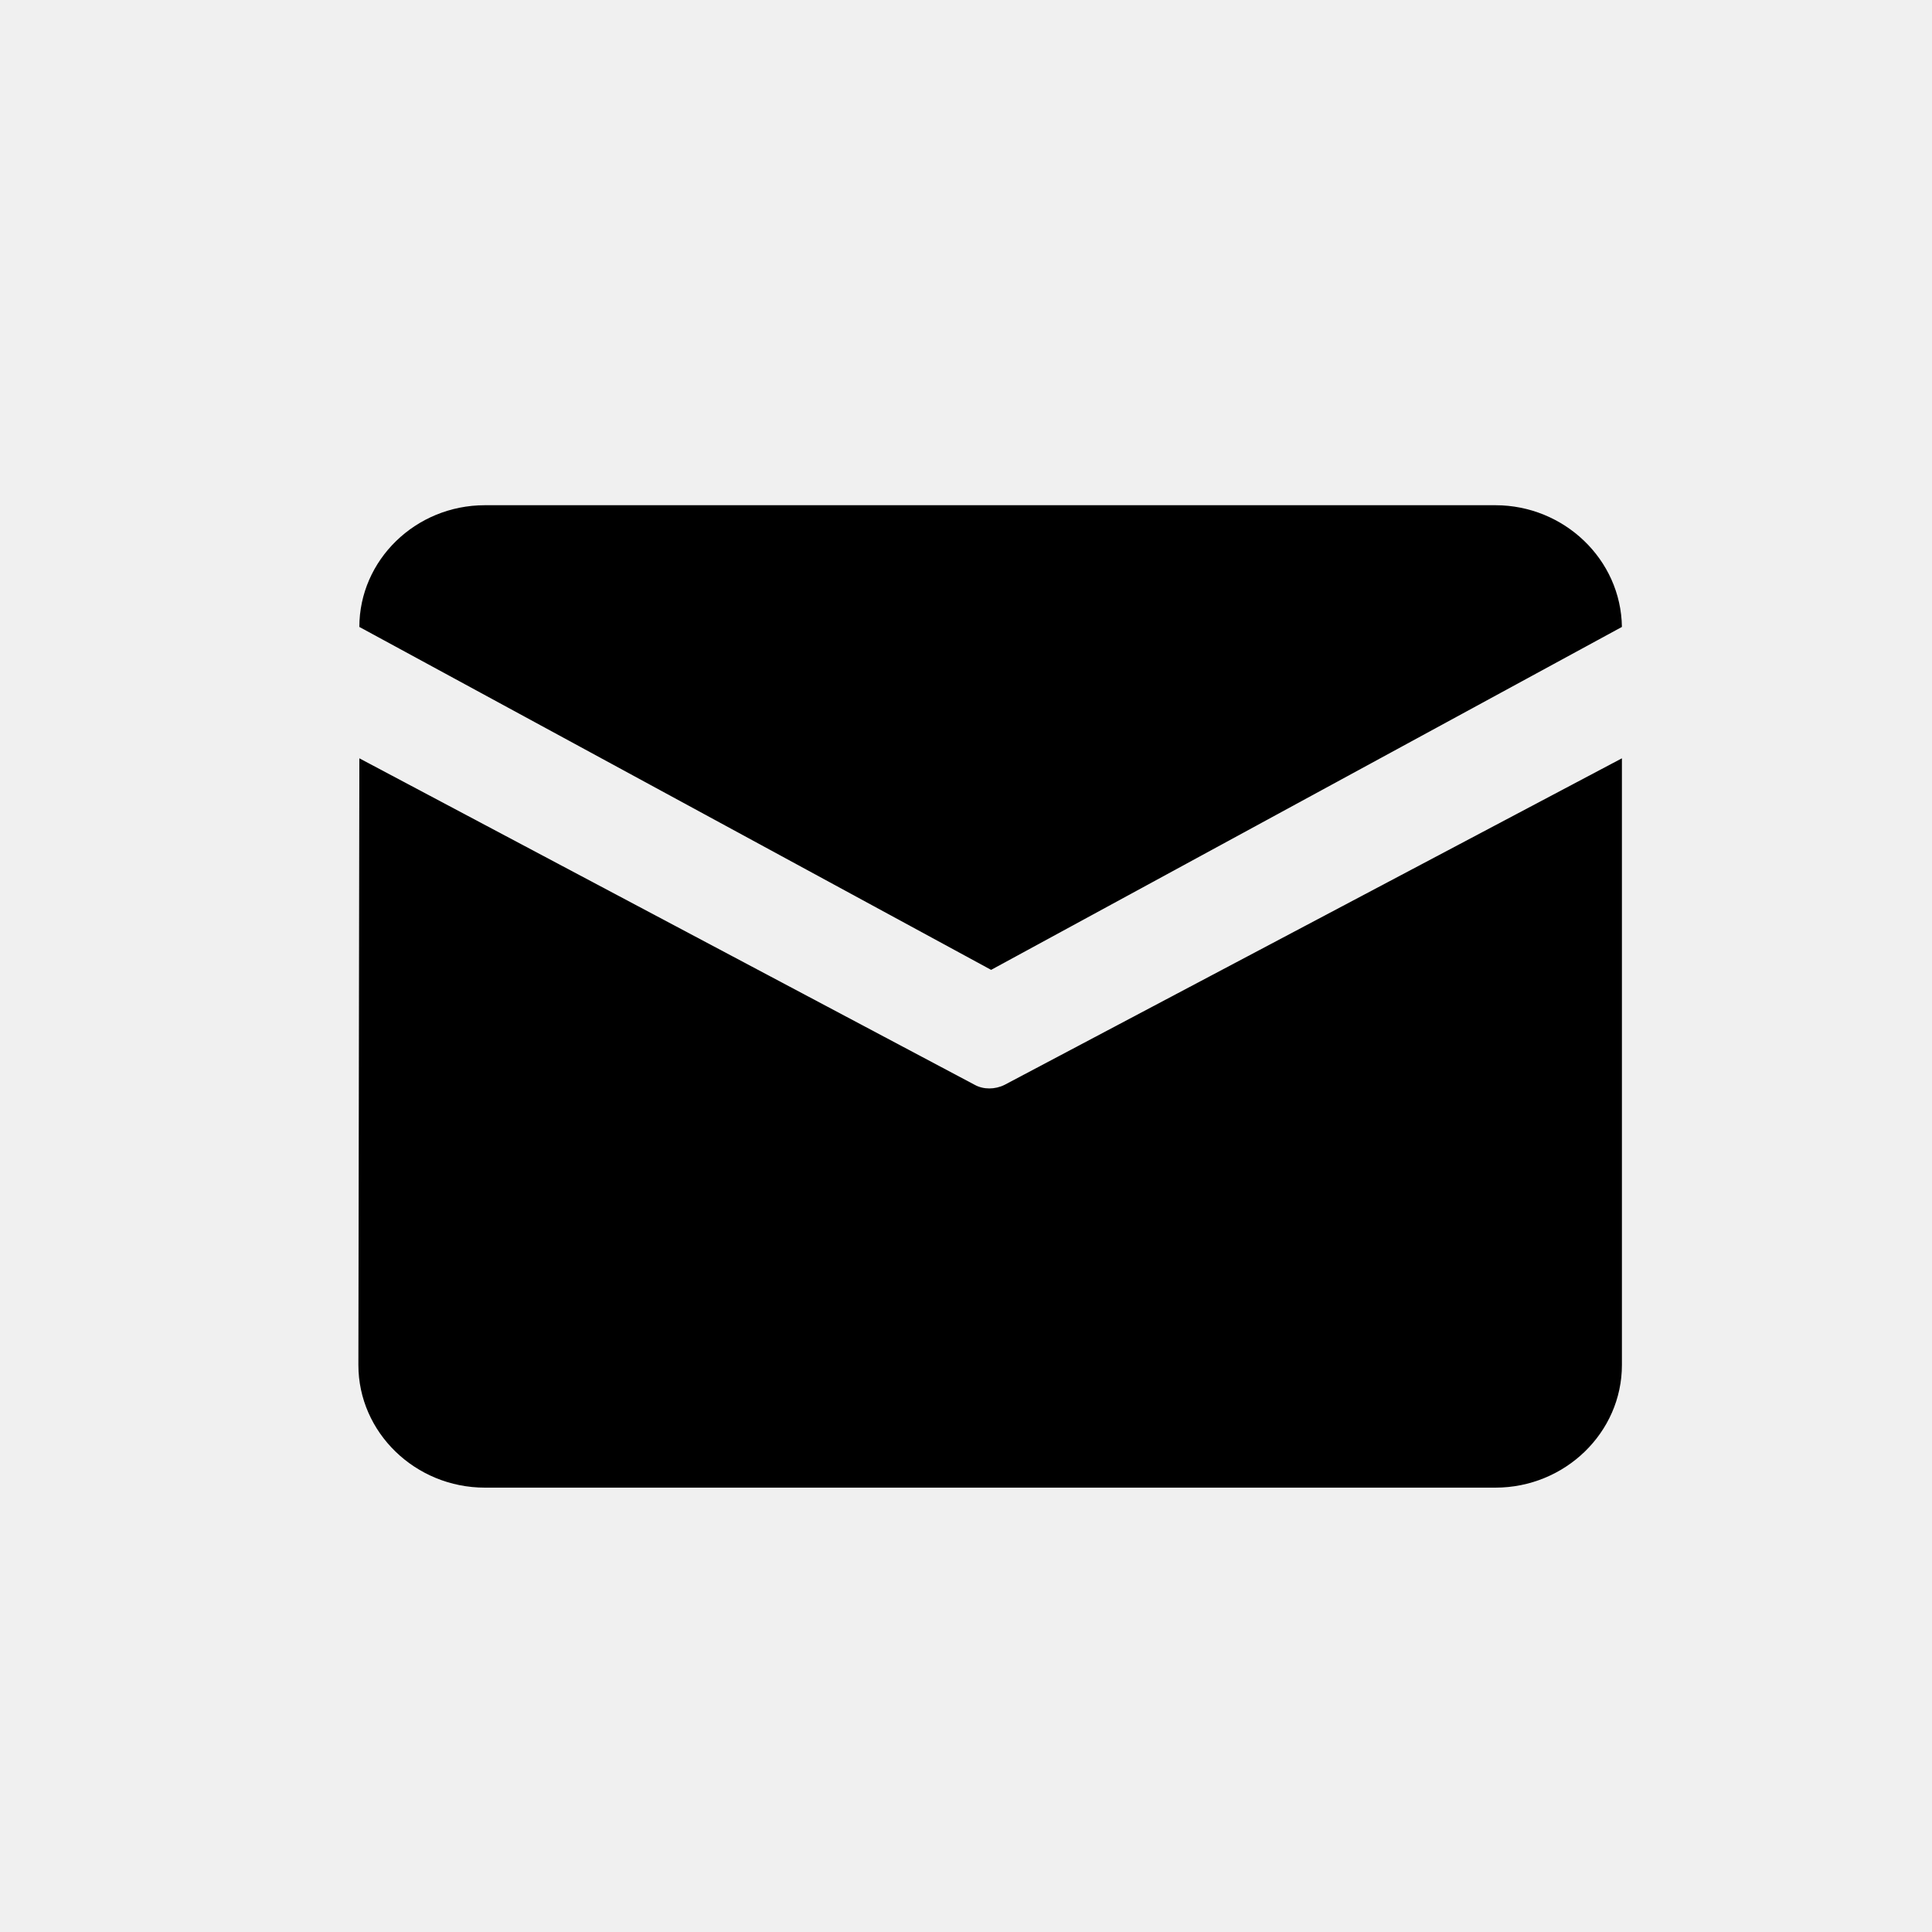
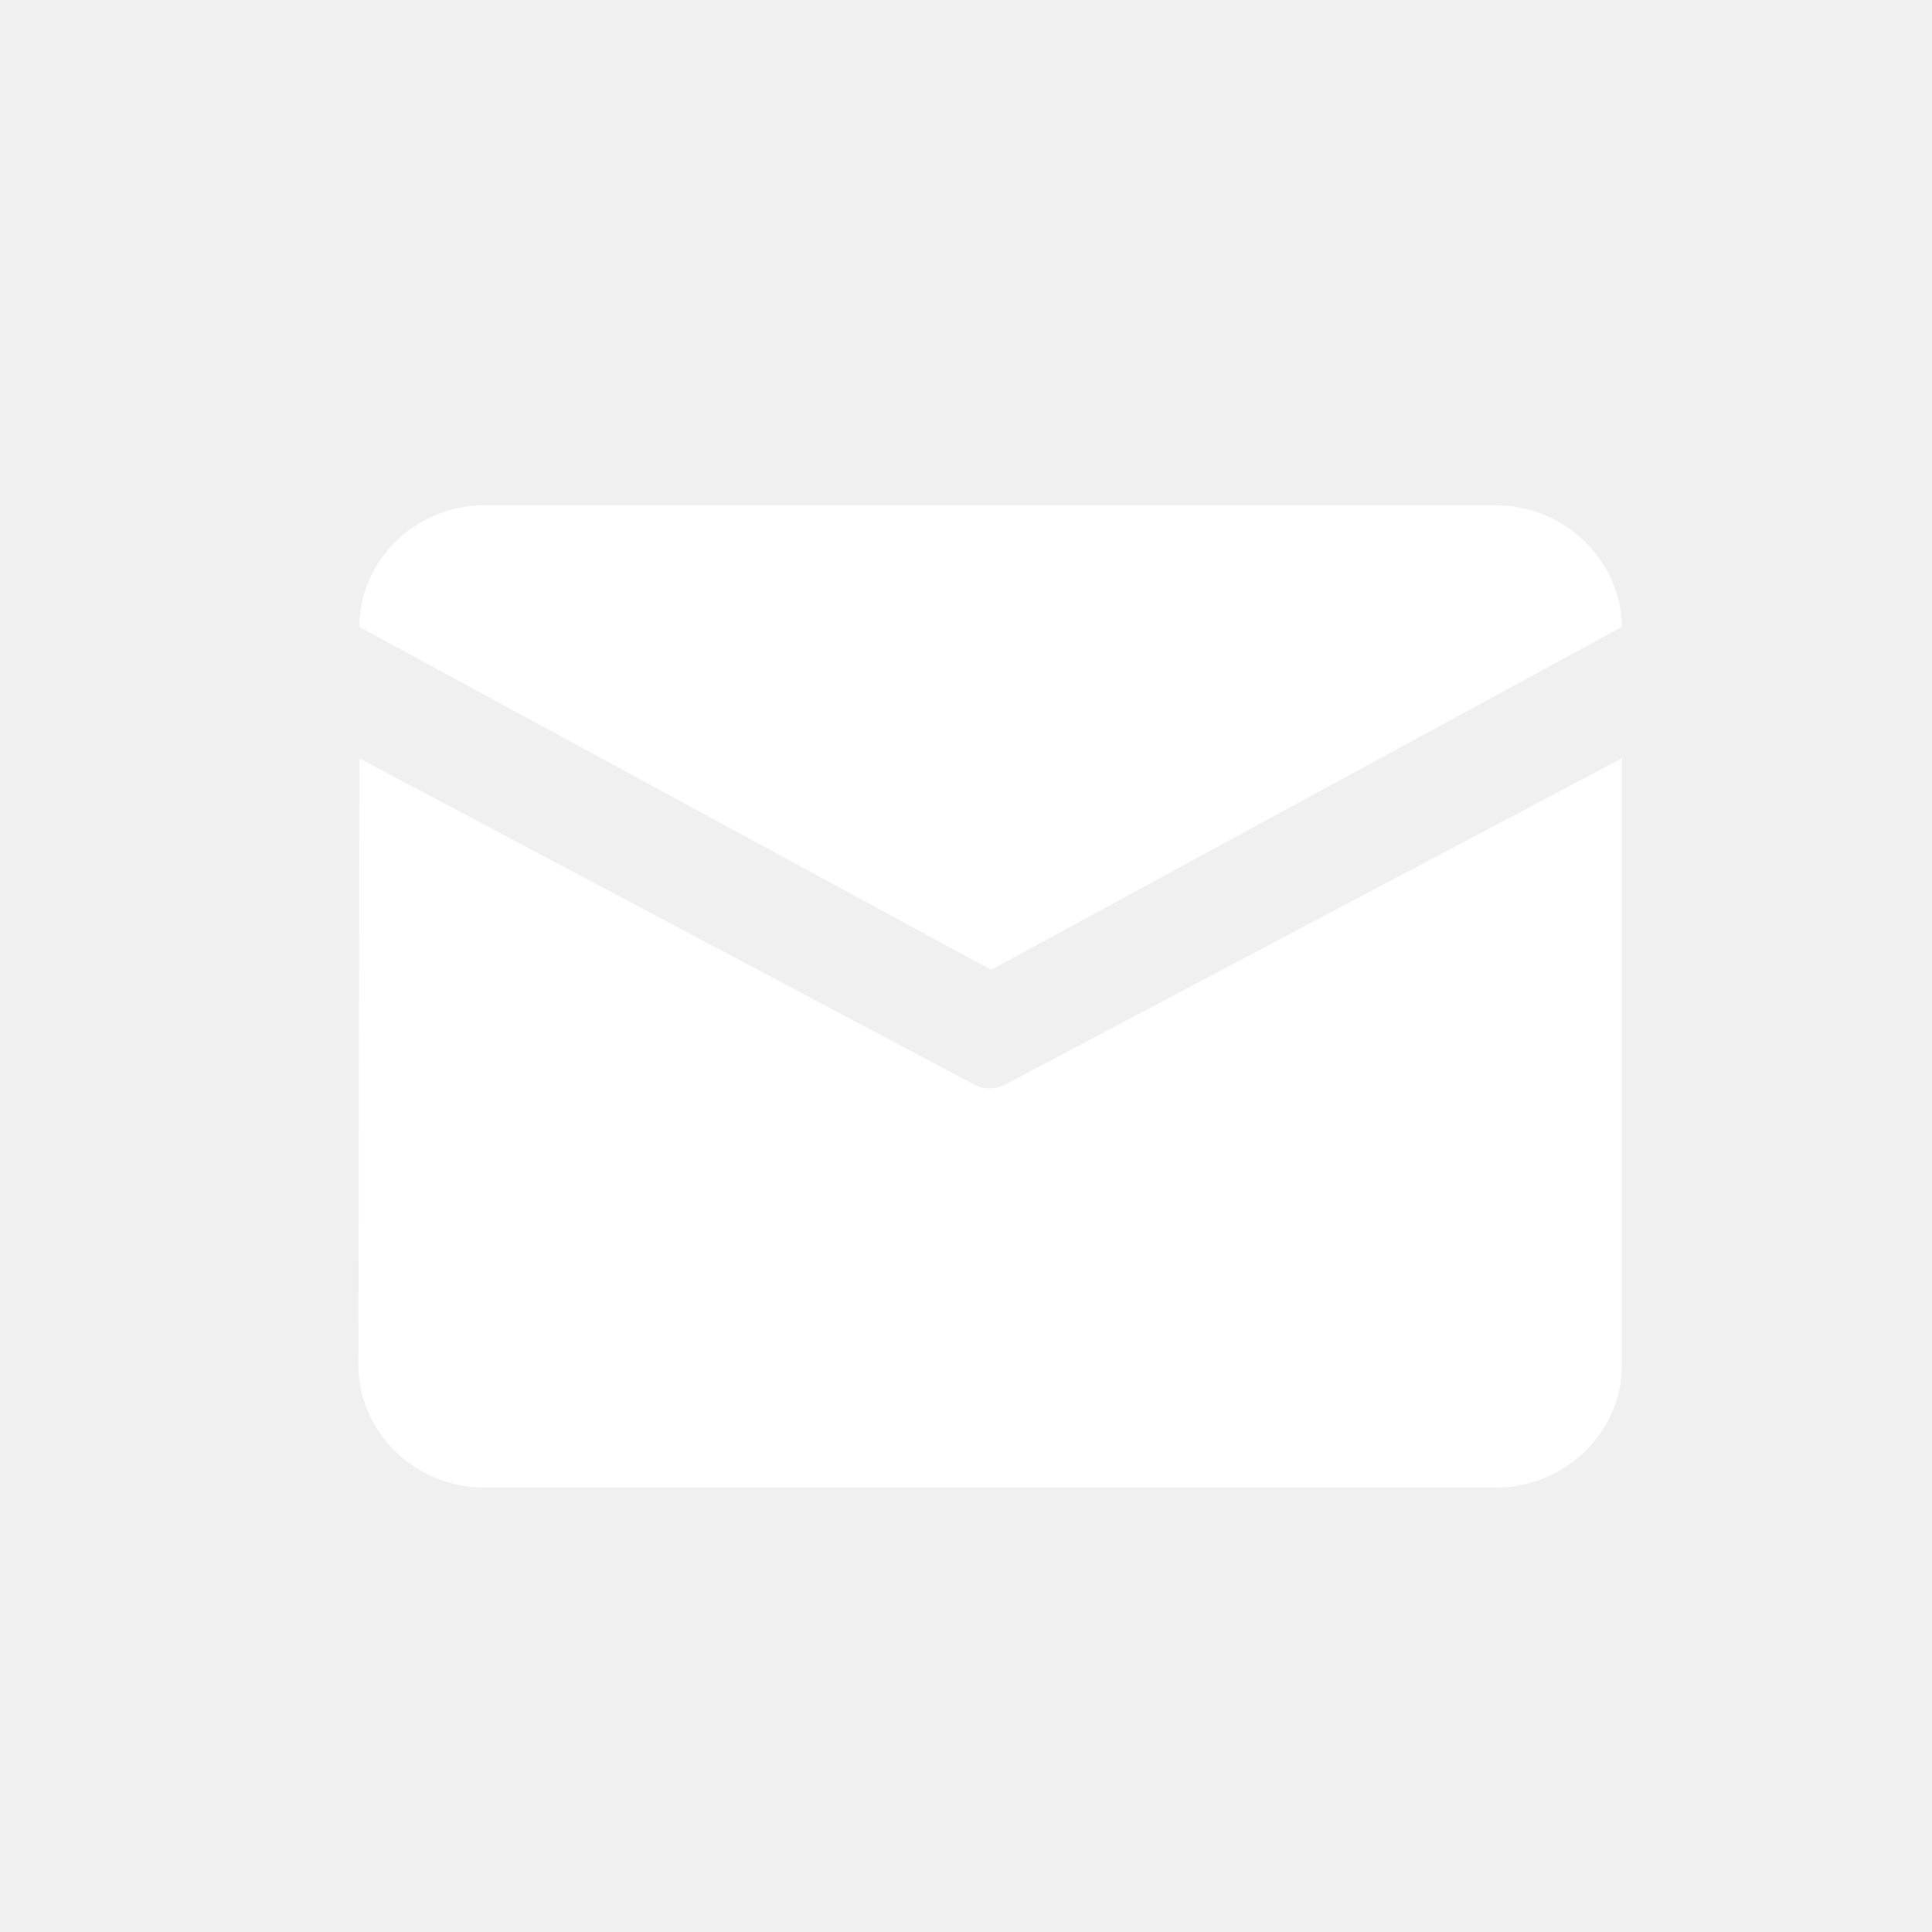
- <svg xmlns="http://www.w3.org/2000/svg" version="1.1" id="图层_1" x="0px" y="0px" viewBox="0 0 200 200" style="enable-background:new 0 0 200 200;" xml:space="preserve">
-   <style type="text/css">
- 	.st0{fill-rule:evenodd;clip-rule:evenodd;}
- </style>
+ <svg xmlns="http://www.w3.org/2000/svg" fill="#fff" version="1.1" id="图层_1" x="0px" y="0px" viewBox="0 0 200 200" style="enable-background:new 0 0 200 200;" xml:space="preserve">
  <g id="XMLID_12_">
    <path id="XMLID_14_" class="st0" d="M50.2,52.3h104.6c7.1,0,13,5.6,13.1,12.6l-65.3,35.5L37.2,64.9C37.2,58,43,52.3,50.2,52.3   L50.2,52.3z M37.2,78.5l-0.1,62.8c0,7,5.9,12.7,13.1,12.7h104.6c7.2,0,13.1-5.7,13.1-12.7V78.5L104,112.3c-1,0.5-2.2,0.5-3.1,0   L37.2,78.5L37.2,78.5z" />
  </g>
</svg>
